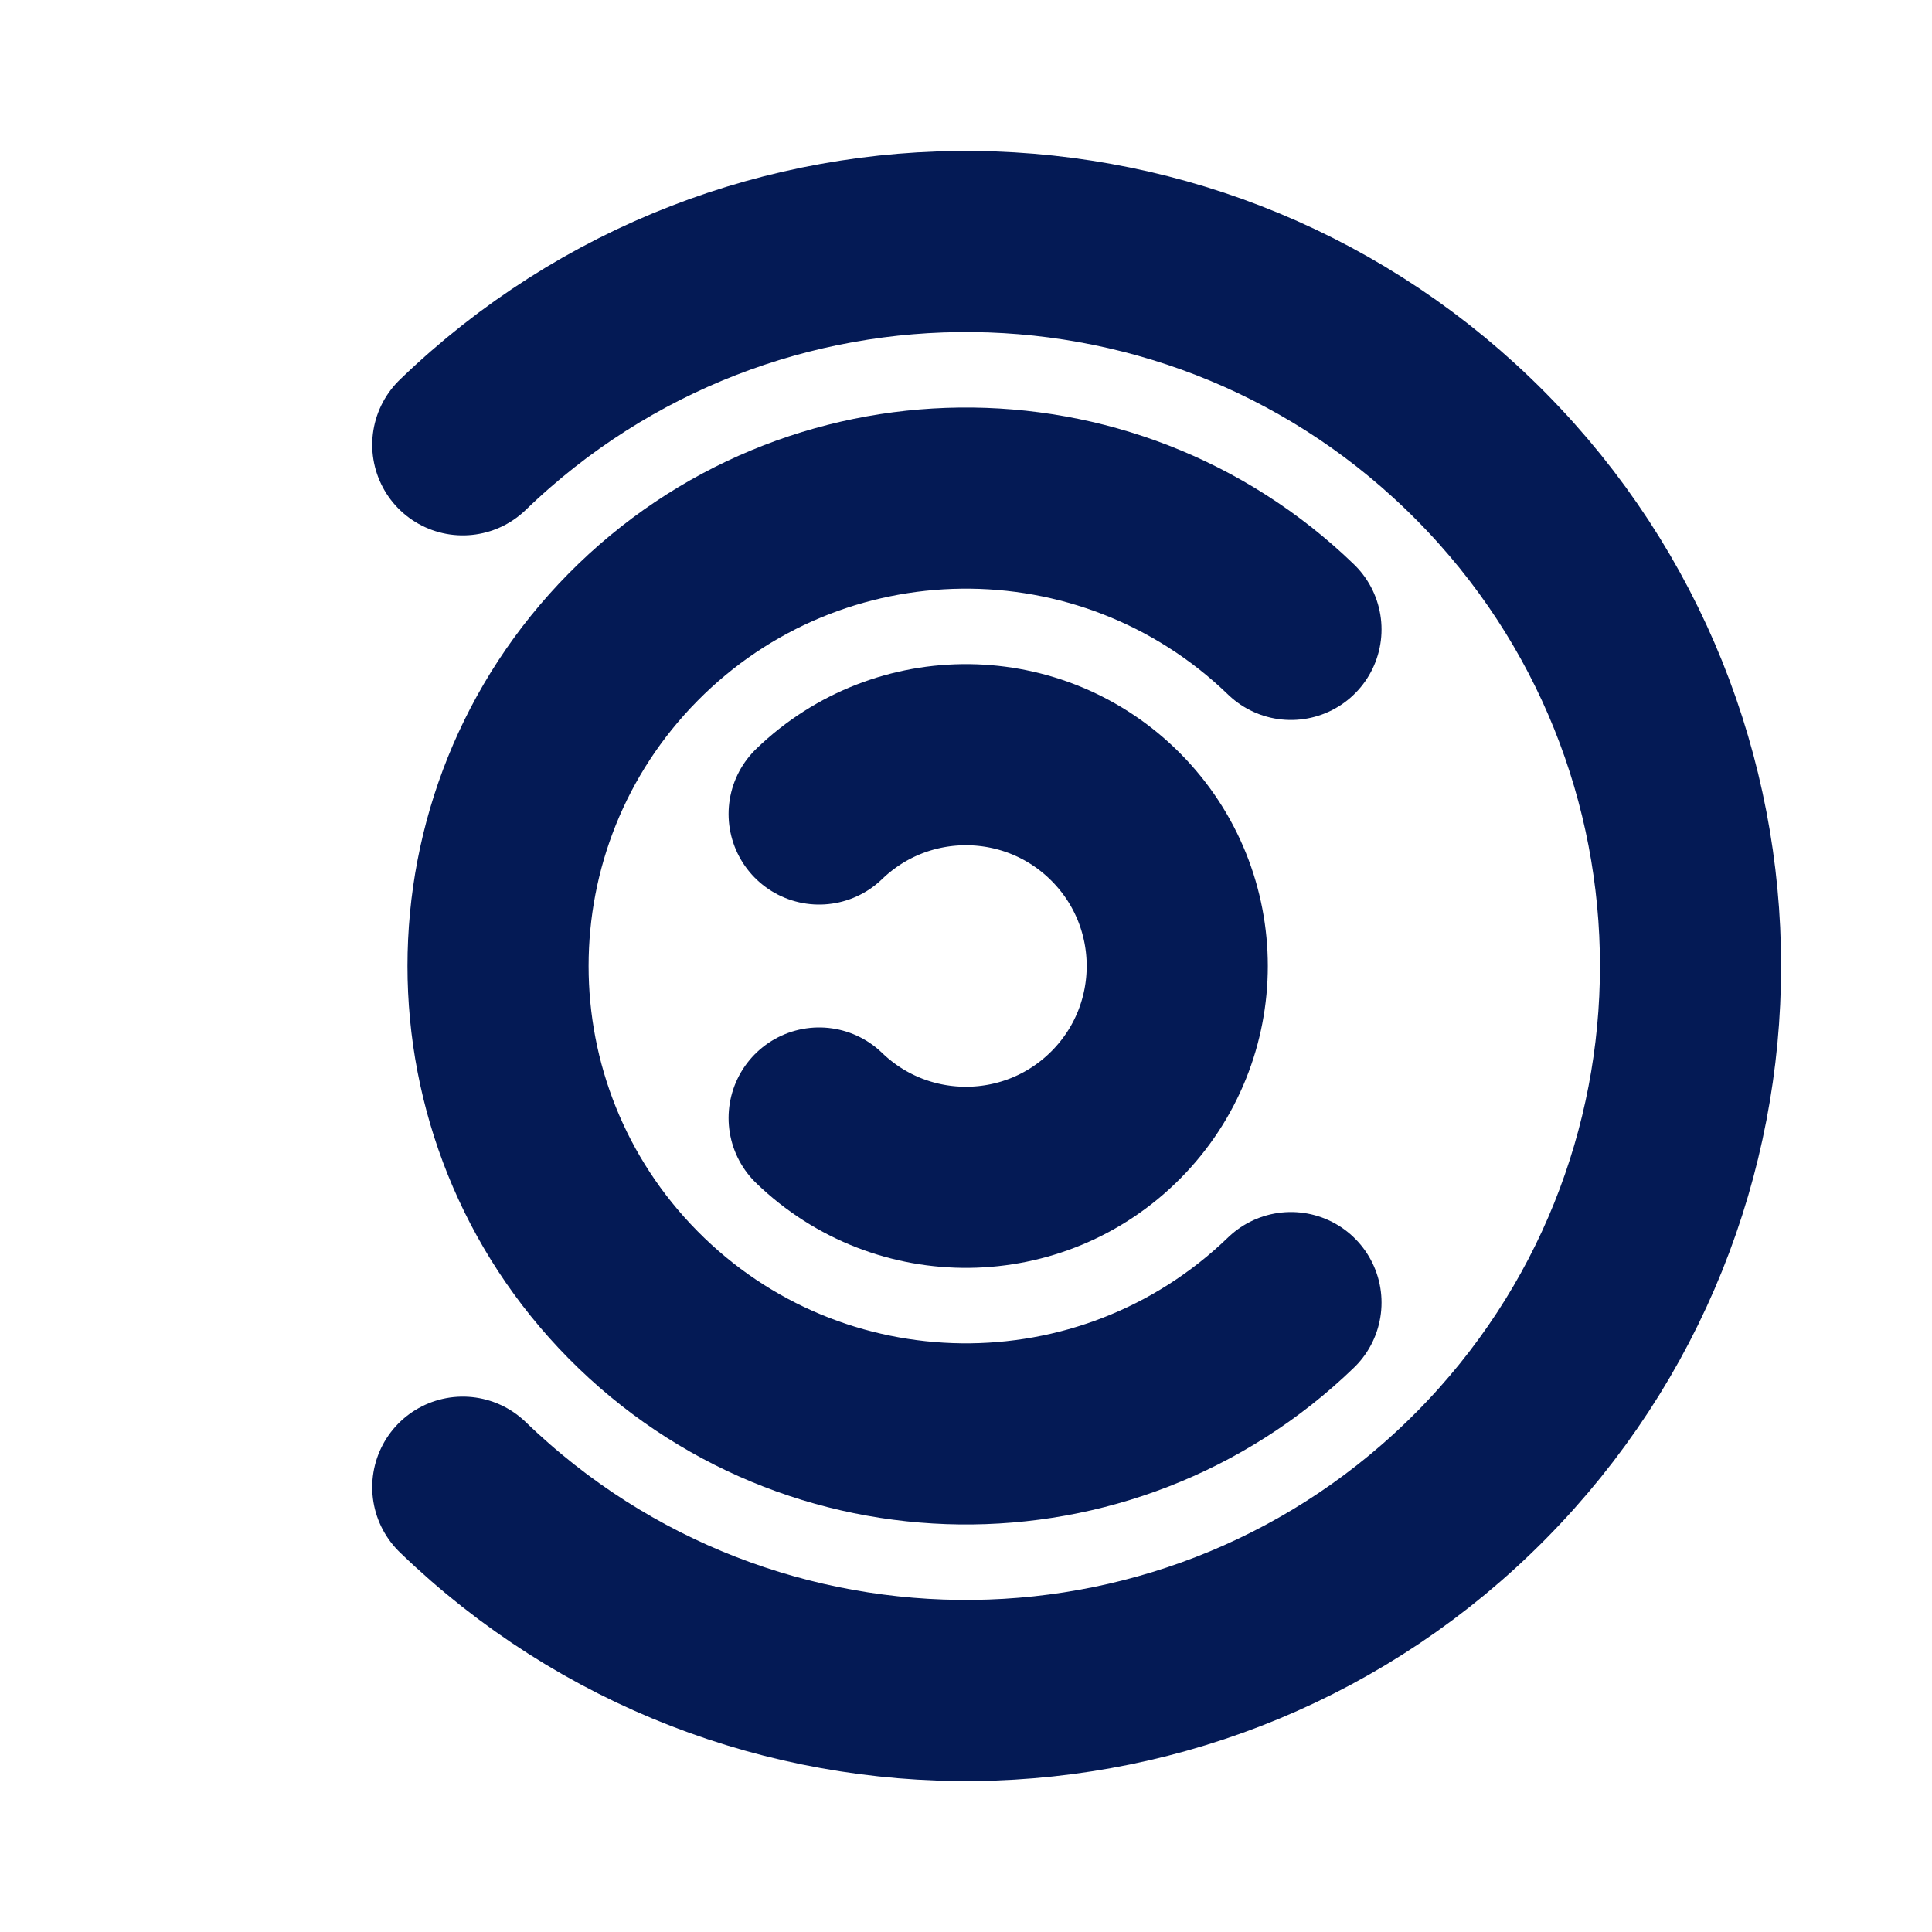
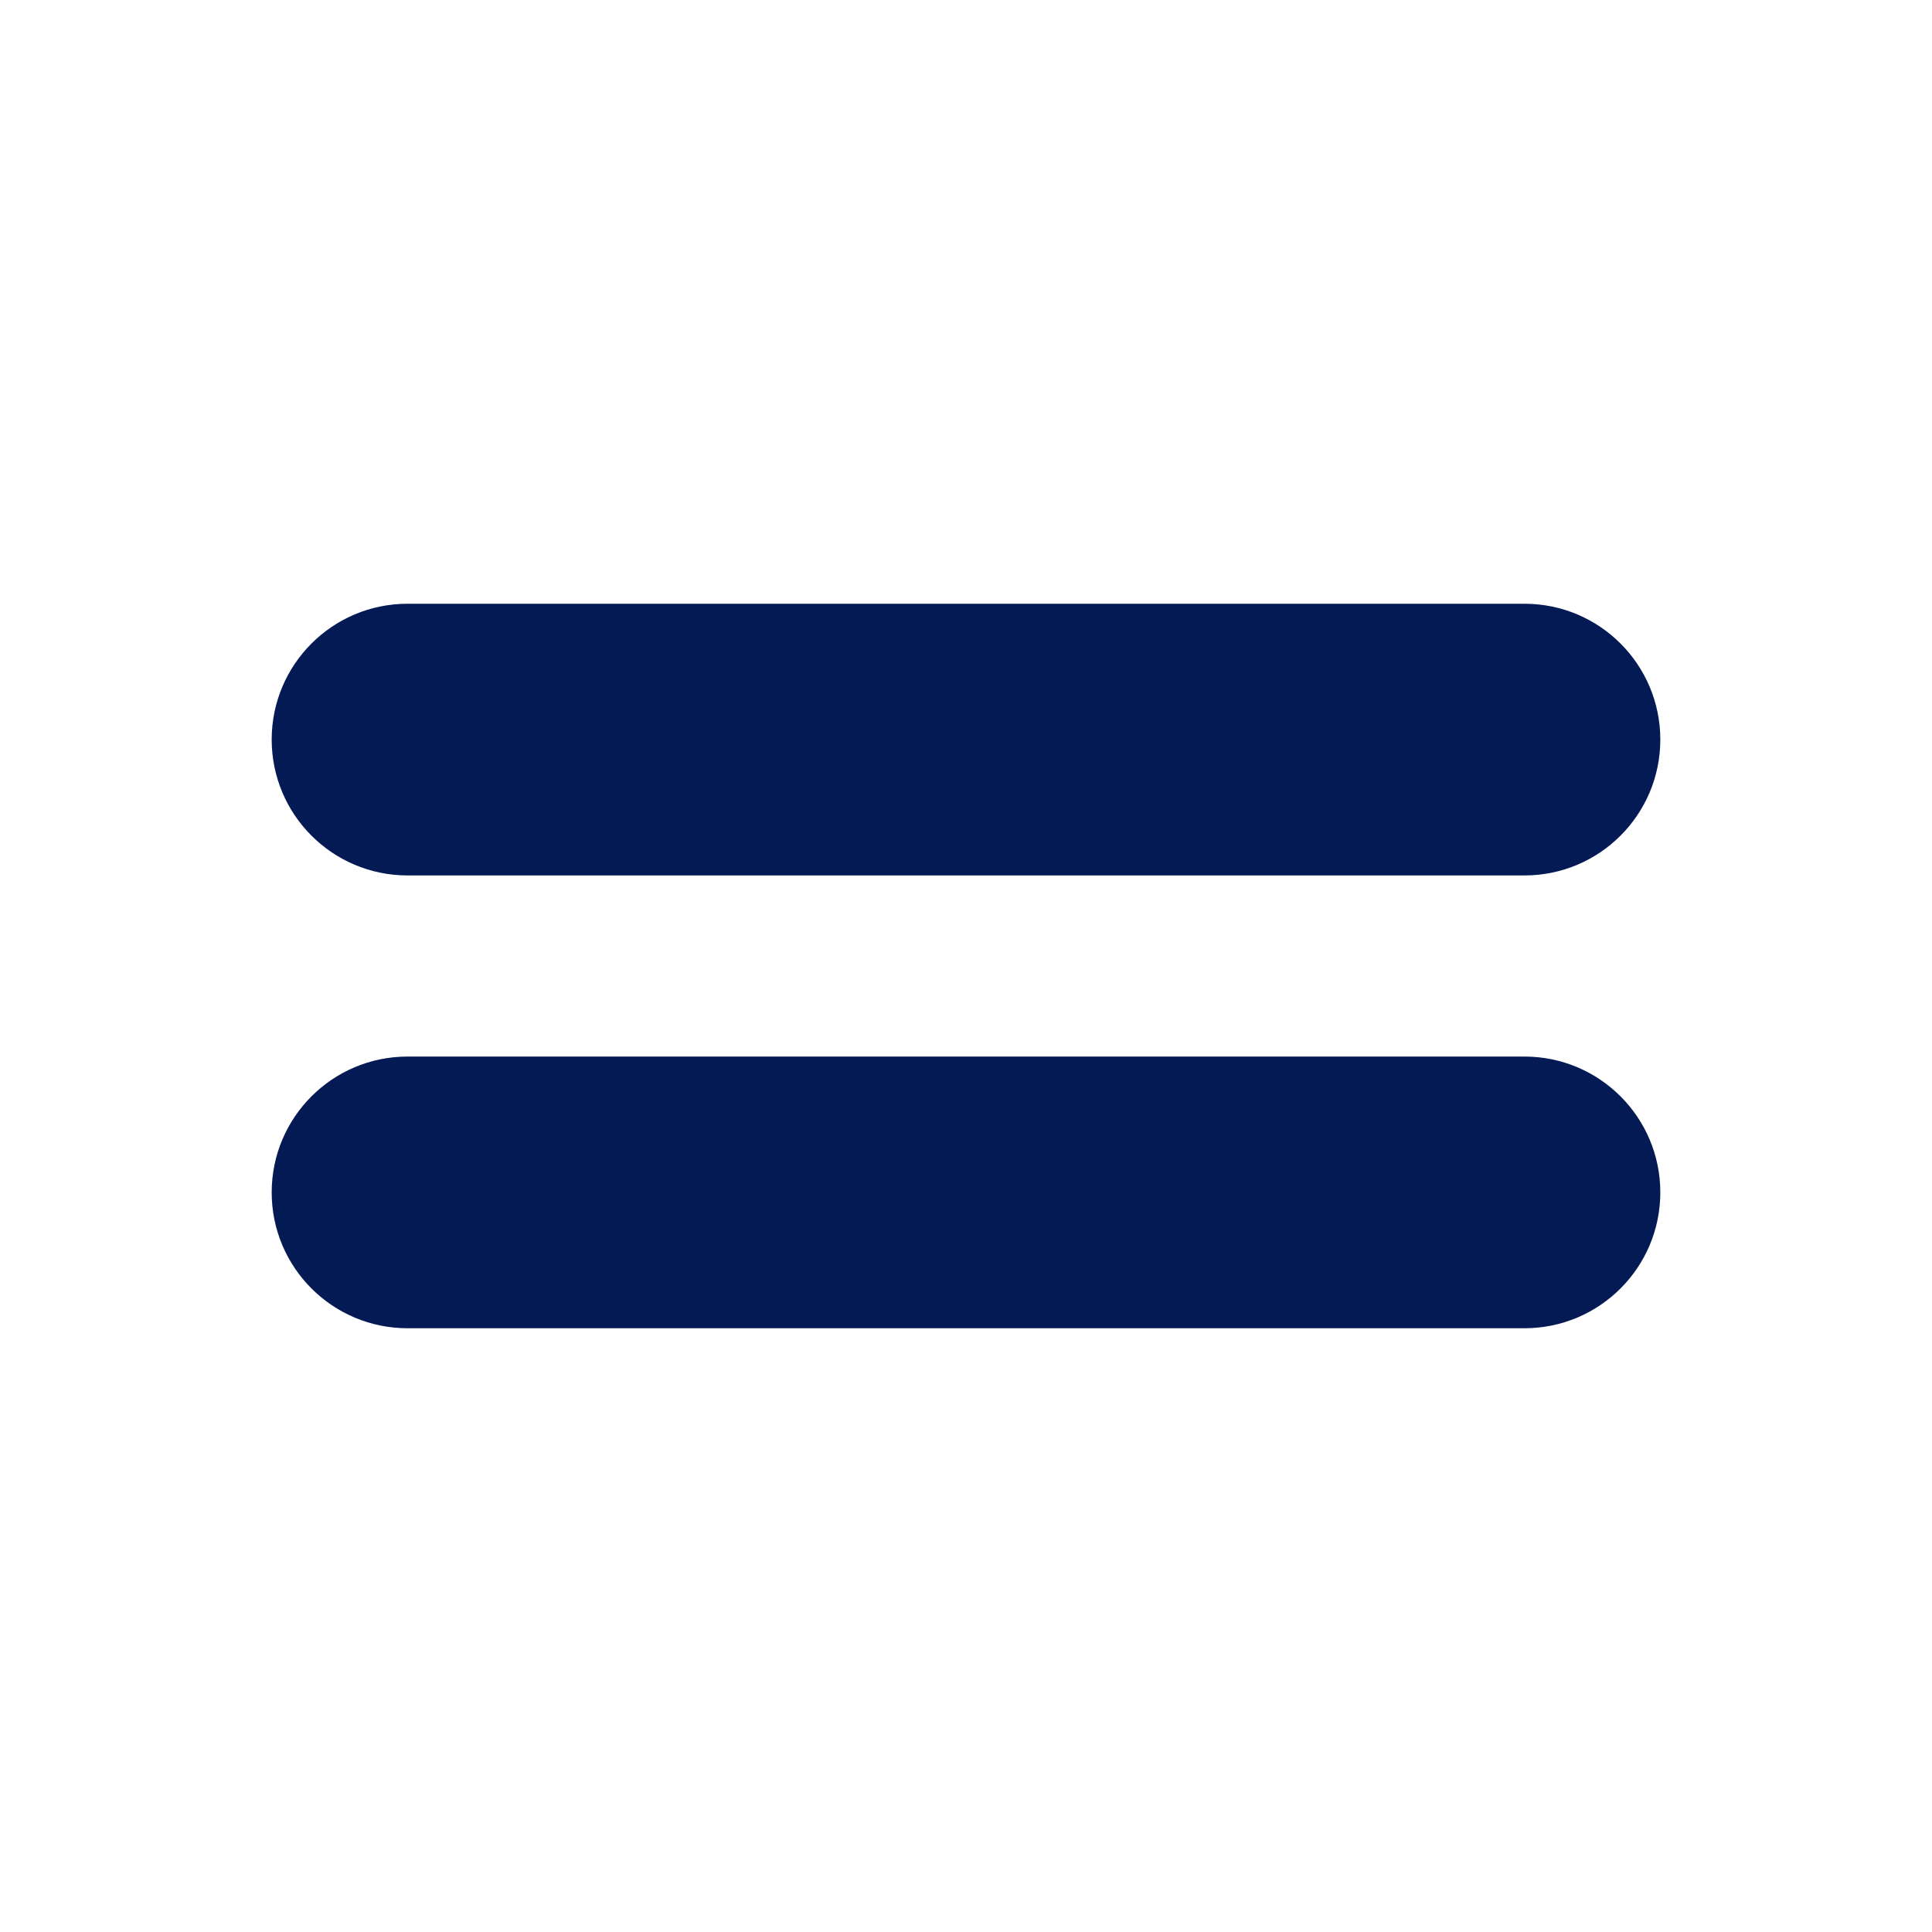
<svg xmlns="http://www.w3.org/2000/svg" viewBox="0 0 128 128" width="128" height="128" role="img" aria-label="Synk">
-   <path d="M 30.66 29.47 A 48.00 48.00 0 1 1 30.66 98.53" fill="none" stroke="#041A55" stroke-width="12.00" stroke-linecap="round" />
-   <path d="M 85.53 86.30 A 31.00 31.00 0 1 1 85.53 41.70" fill="none" stroke="#041A55" stroke-width="12.00" stroke-linecap="round" />
-   <path d="M 54.27 53.93 A 14.00 14.00 0 1 1 54.27 74.07" fill="none" stroke="#041A55" stroke-width="12.00" stroke-linecap="round" />
+   <rect x="18.00" y="40.00" width="92.00" height="18.00" rx="9.00" fill="#041A55" />
+   <rect x="18.00" y="70.00" width="92.00" height="18.00" rx="9.00" fill="#041A55" />
</svg>
